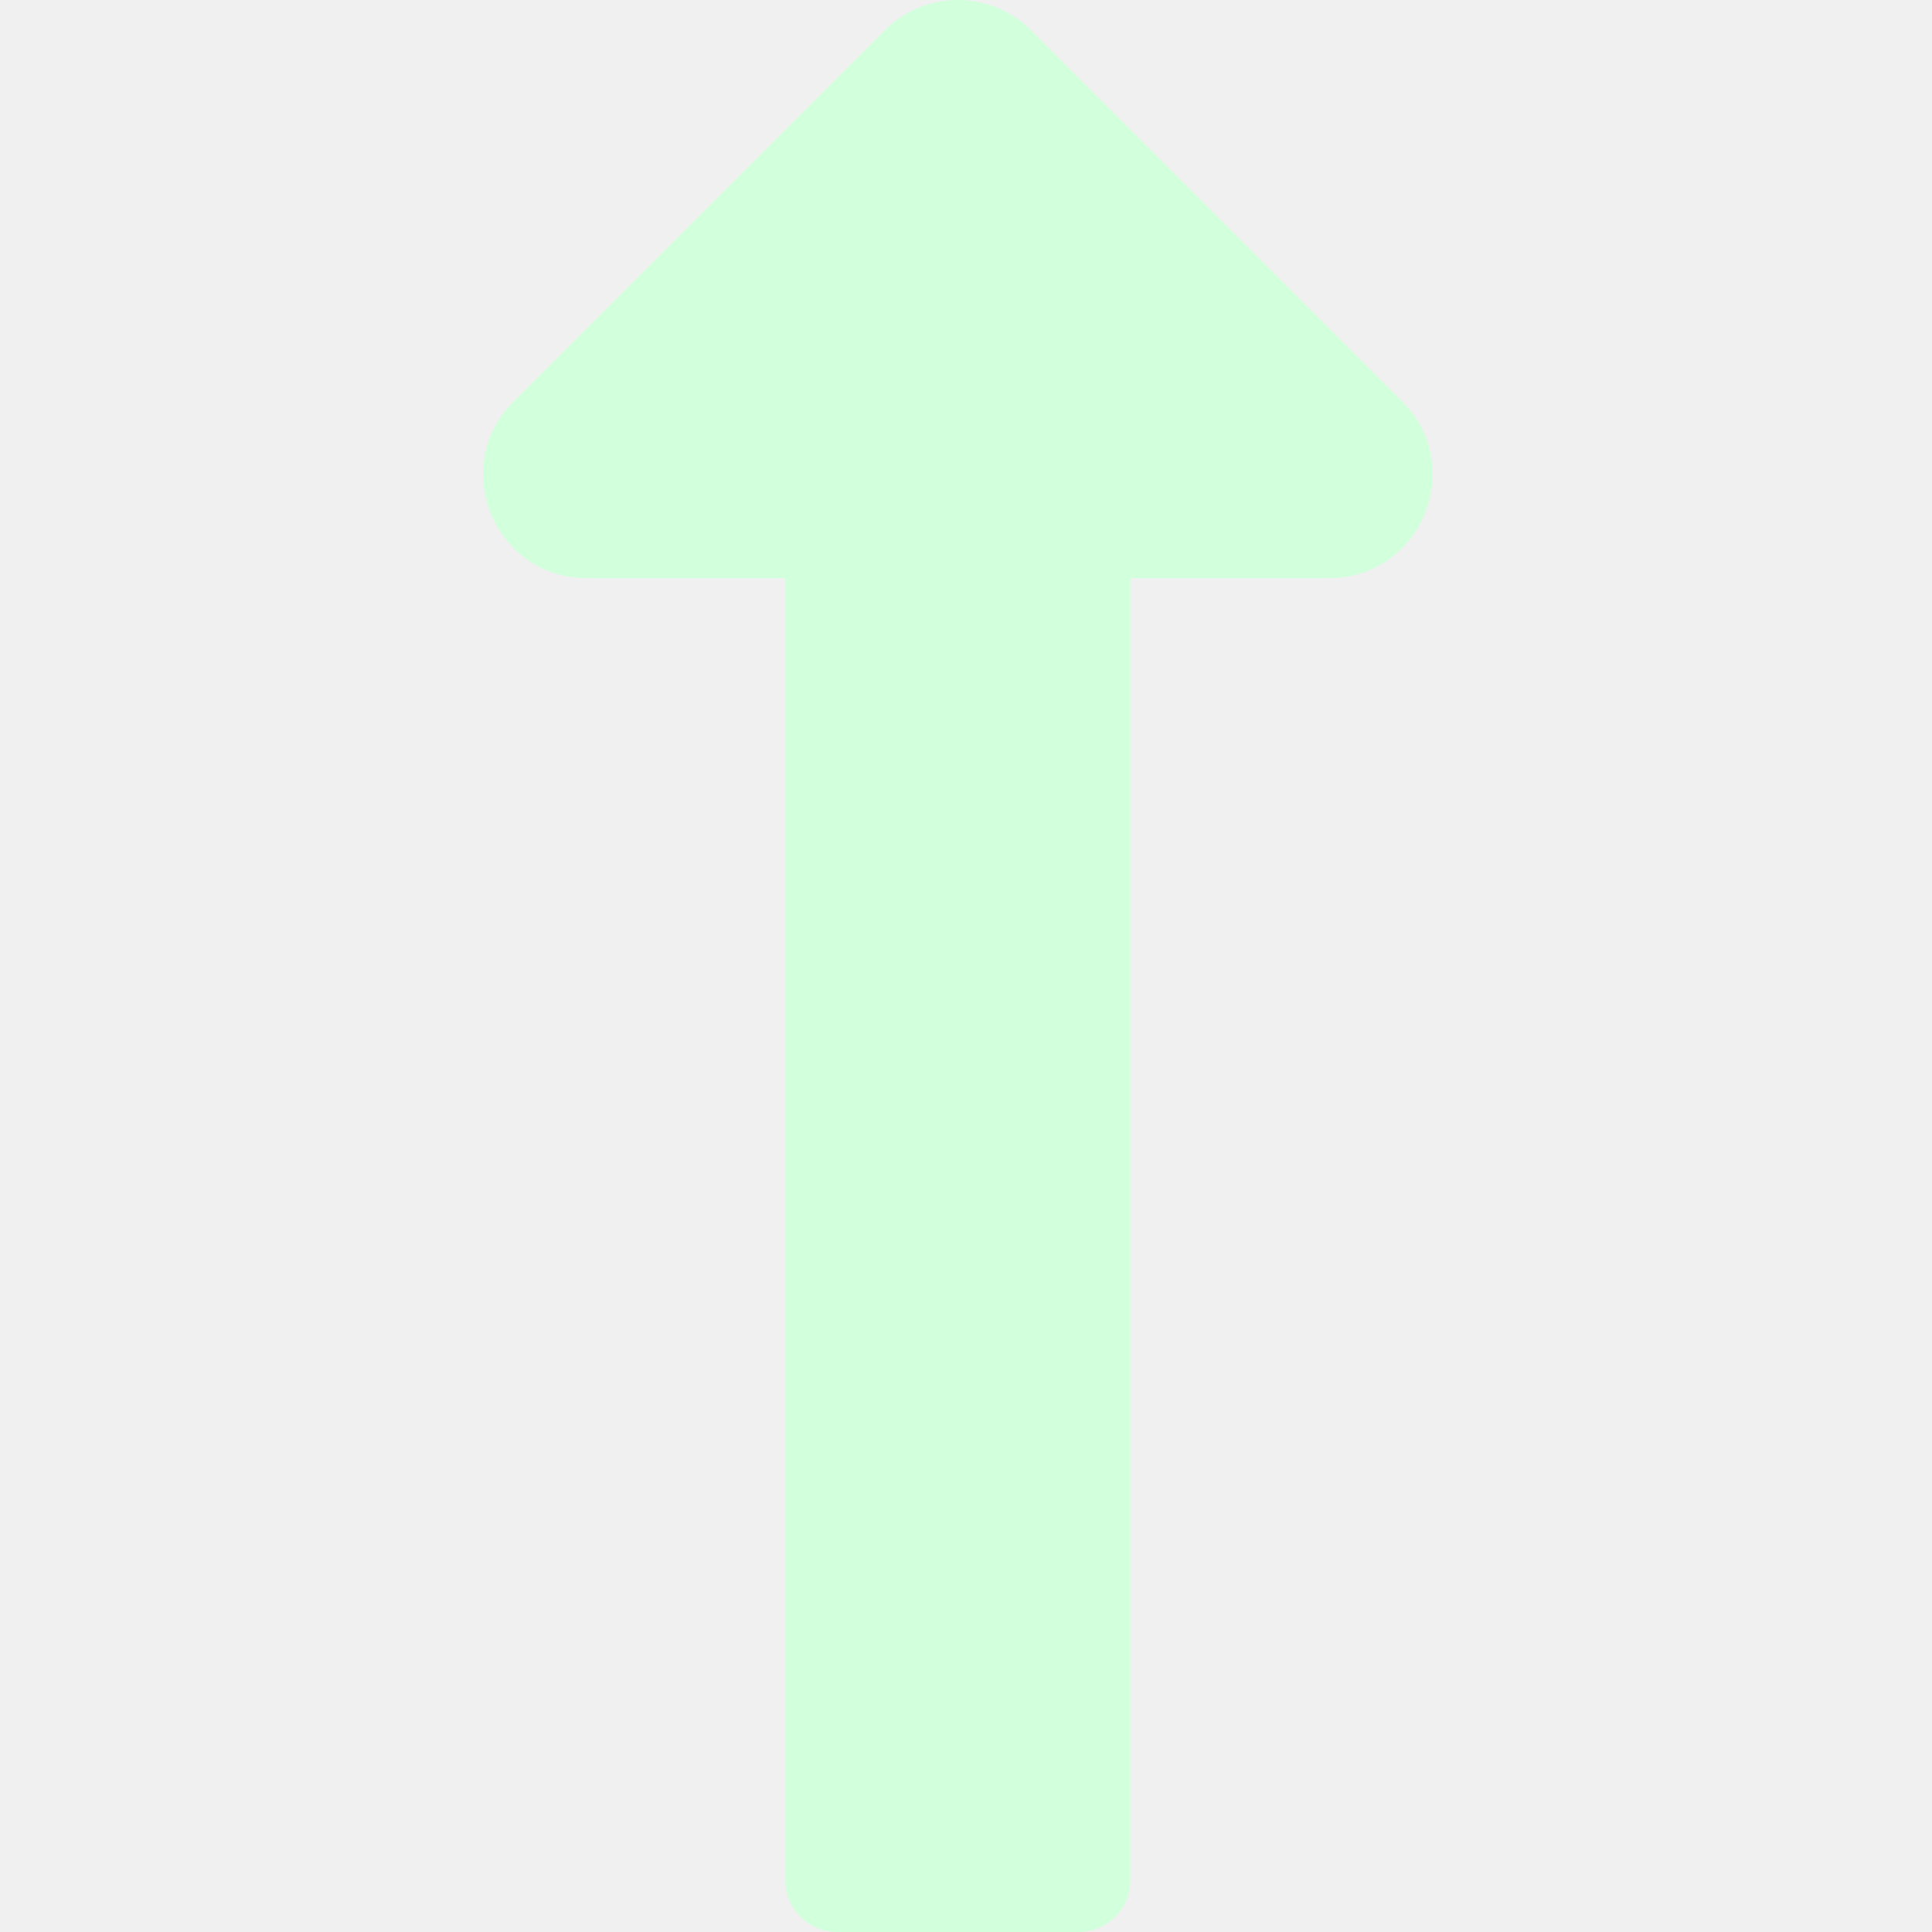
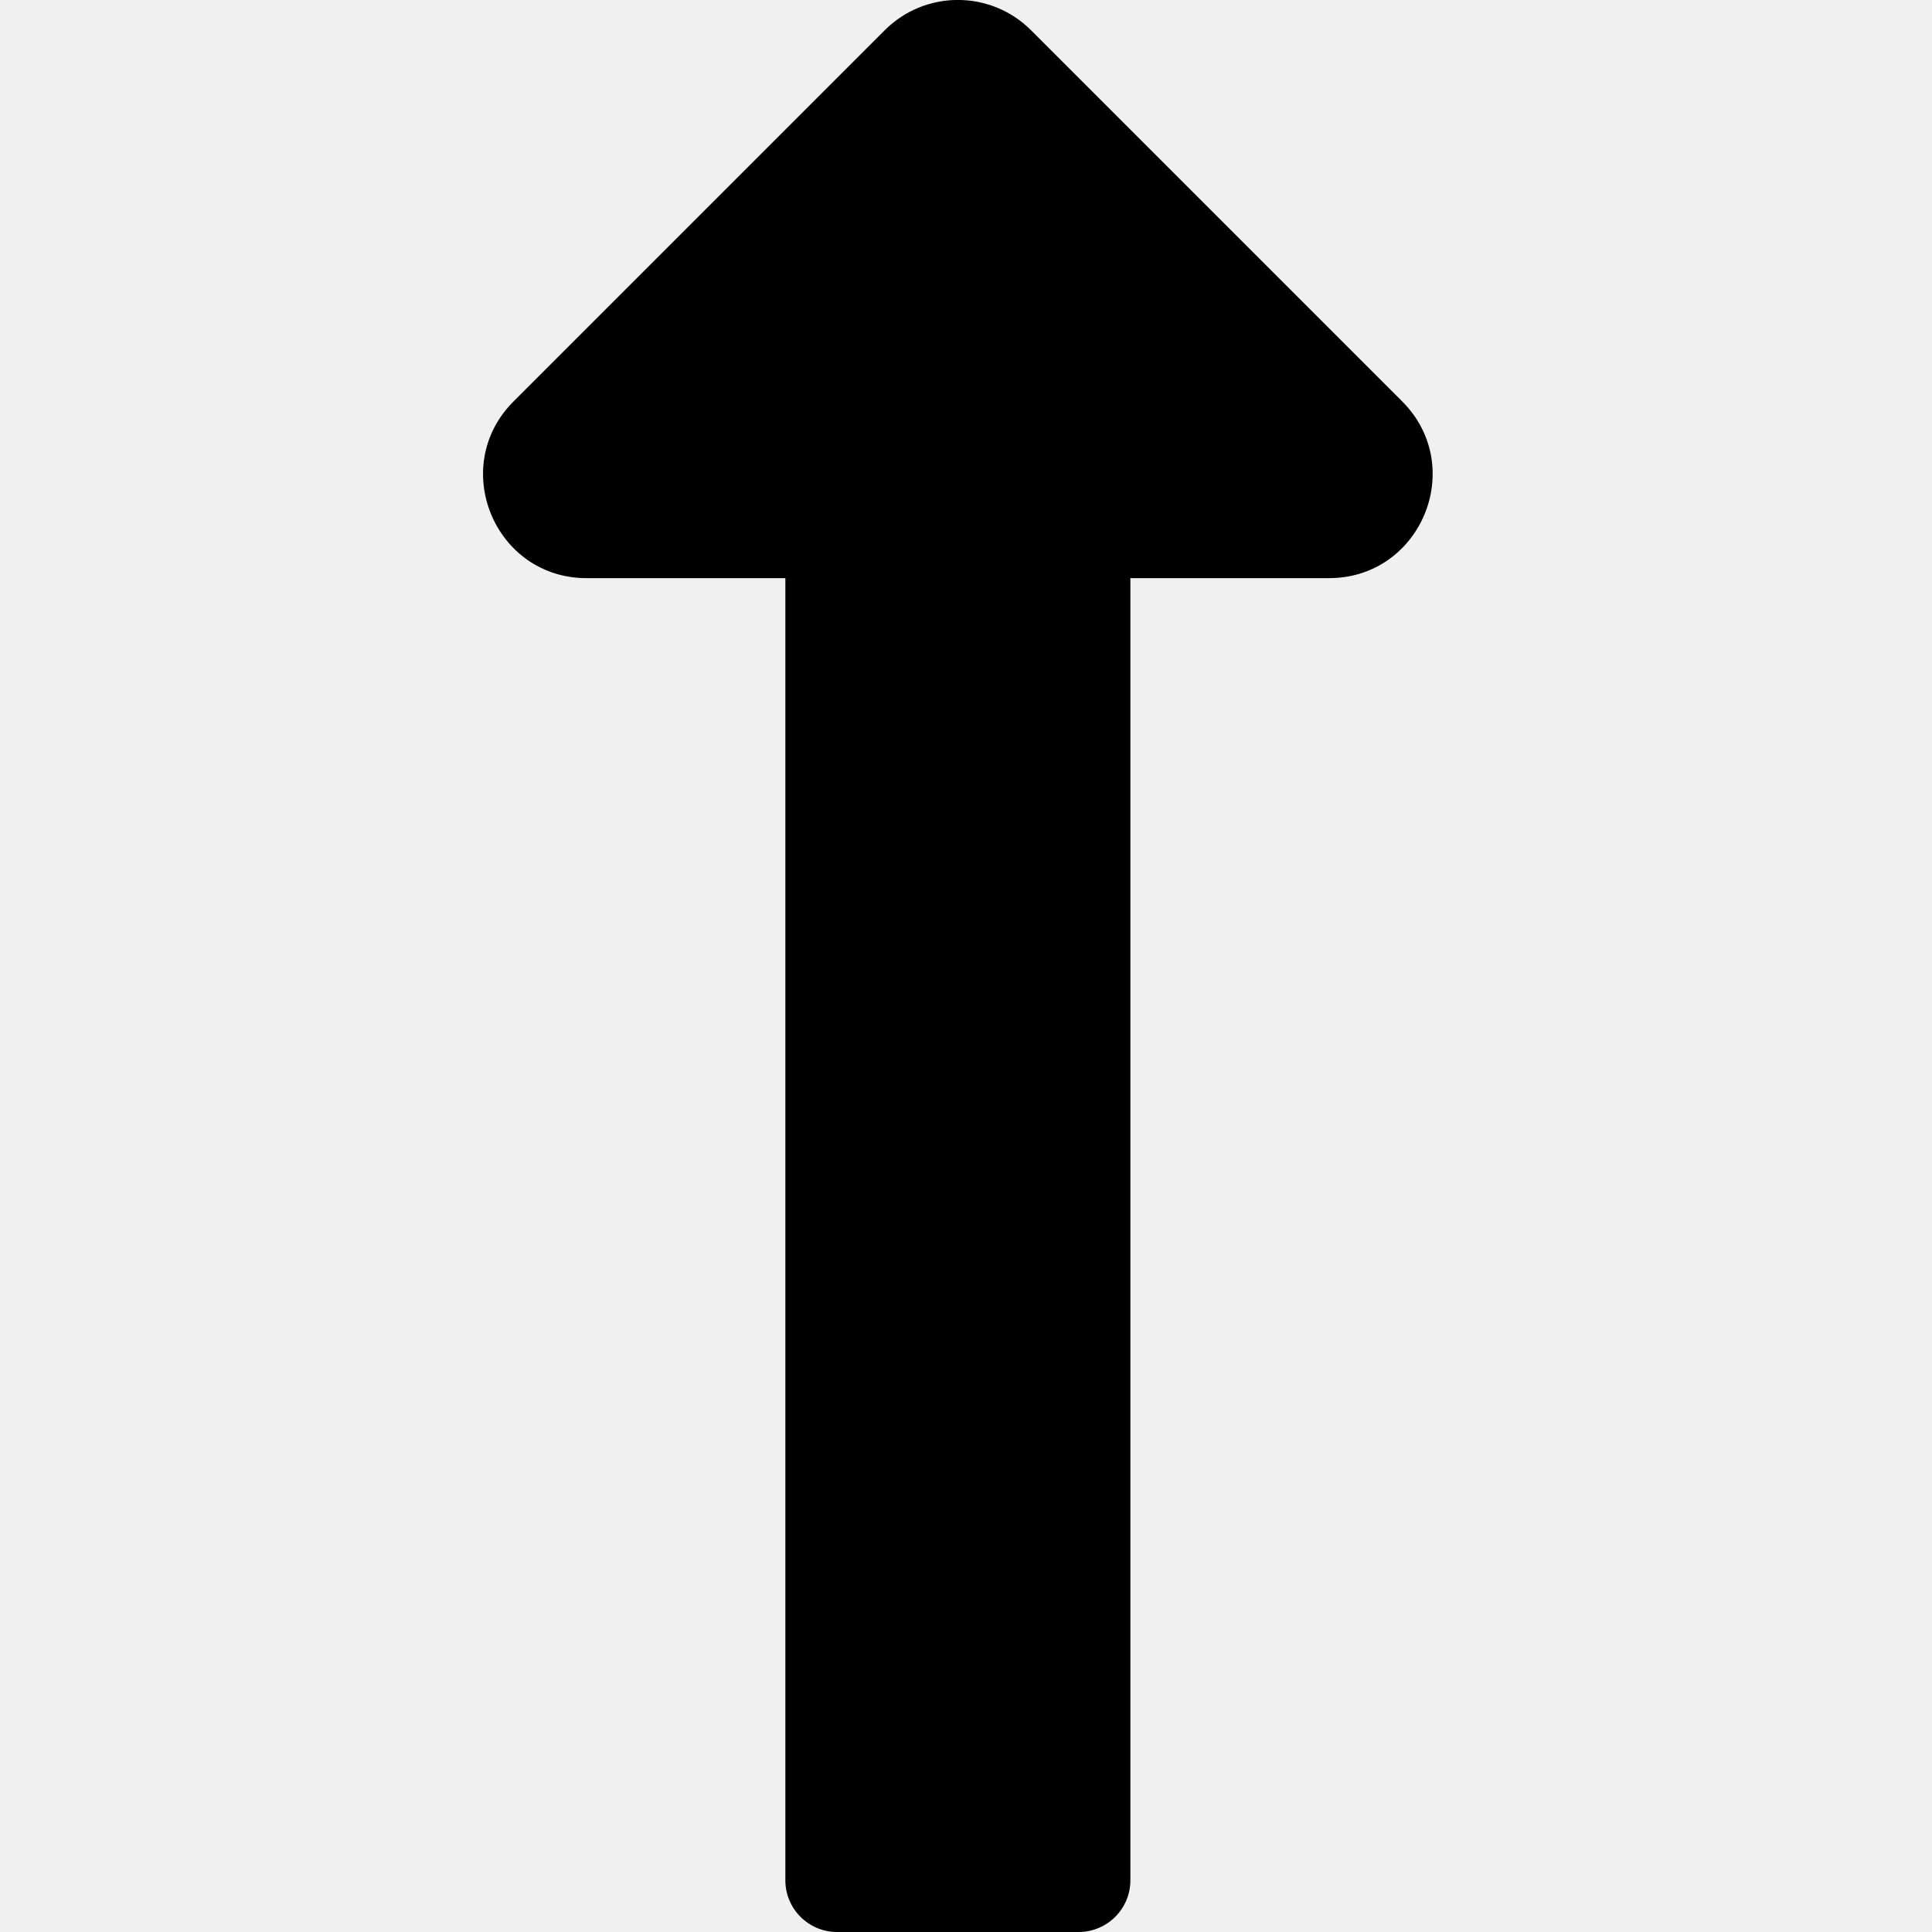
<svg xmlns="http://www.w3.org/2000/svg" viewBox="0 0 12 12" fill="none">
  <g clip-path="url(#clip0_24731_8296)">
-     <path d="M4.878 3.591V11.679C4.878 11.856 5.022 12 5.199 12H6.699C6.877 12 7.021 11.856 7.021 11.679V3.591H8.254C8.827 3.591 9.114 2.898 8.709 2.493L6.404 0.188C6.153 -0.063 5.746 -0.063 5.495 0.188L3.19 2.493C2.785 2.898 3.071 3.591 3.644 3.591H4.878Z" fill="#D2FFDC" />
+     <path d="M4.878 3.591V11.679C4.878 11.856 5.022 12 5.199 12H6.699C6.877 12 7.021 11.856 7.021 11.679V3.591H8.254C8.827 3.591 9.114 2.898 8.709 2.493L6.404 0.188C6.153 -0.063 5.746 -0.063 5.495 0.188L3.19 2.493C2.785 2.898 3.071 3.591 3.644 3.591H4.878Z" fill="currentColor" />
  </g>
  <defs>
    <clipPath id="clip0_24731_8296">
-       <rect width="12" height="12" fill="white" />
+       <rect width="12" height="12" fill="currentColor" />
    </clipPath>
  </defs>
</svg>
